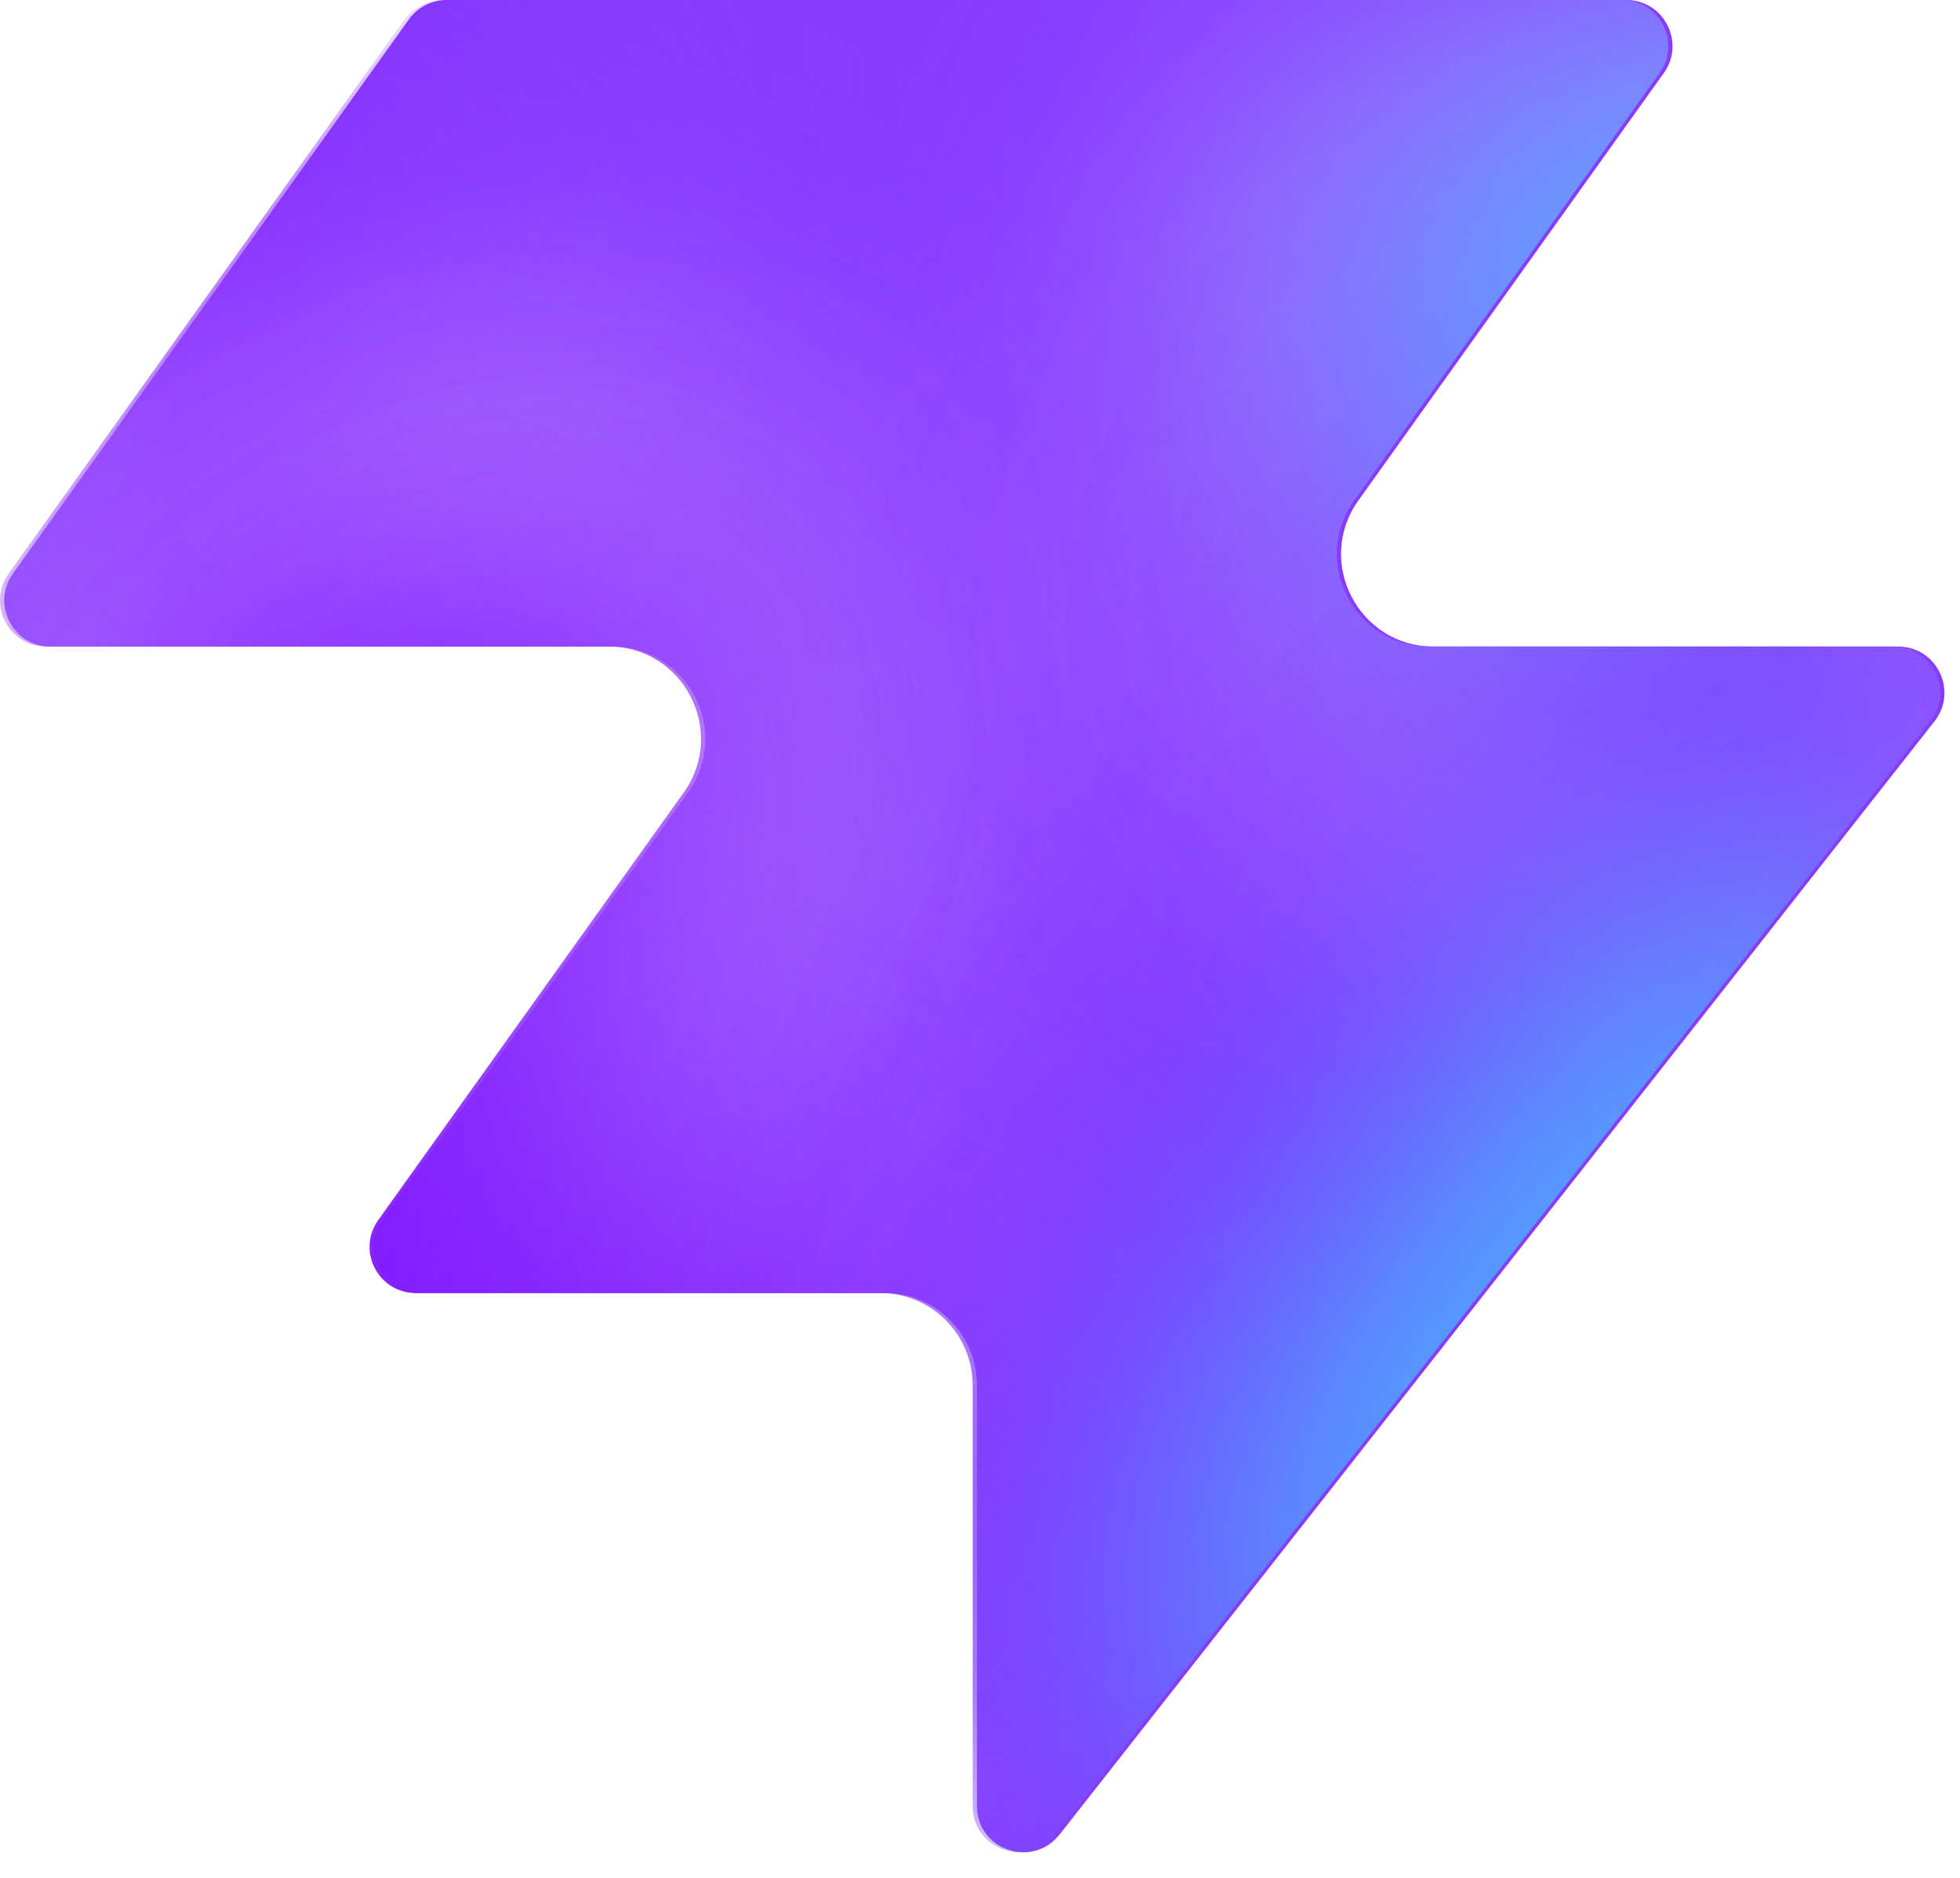
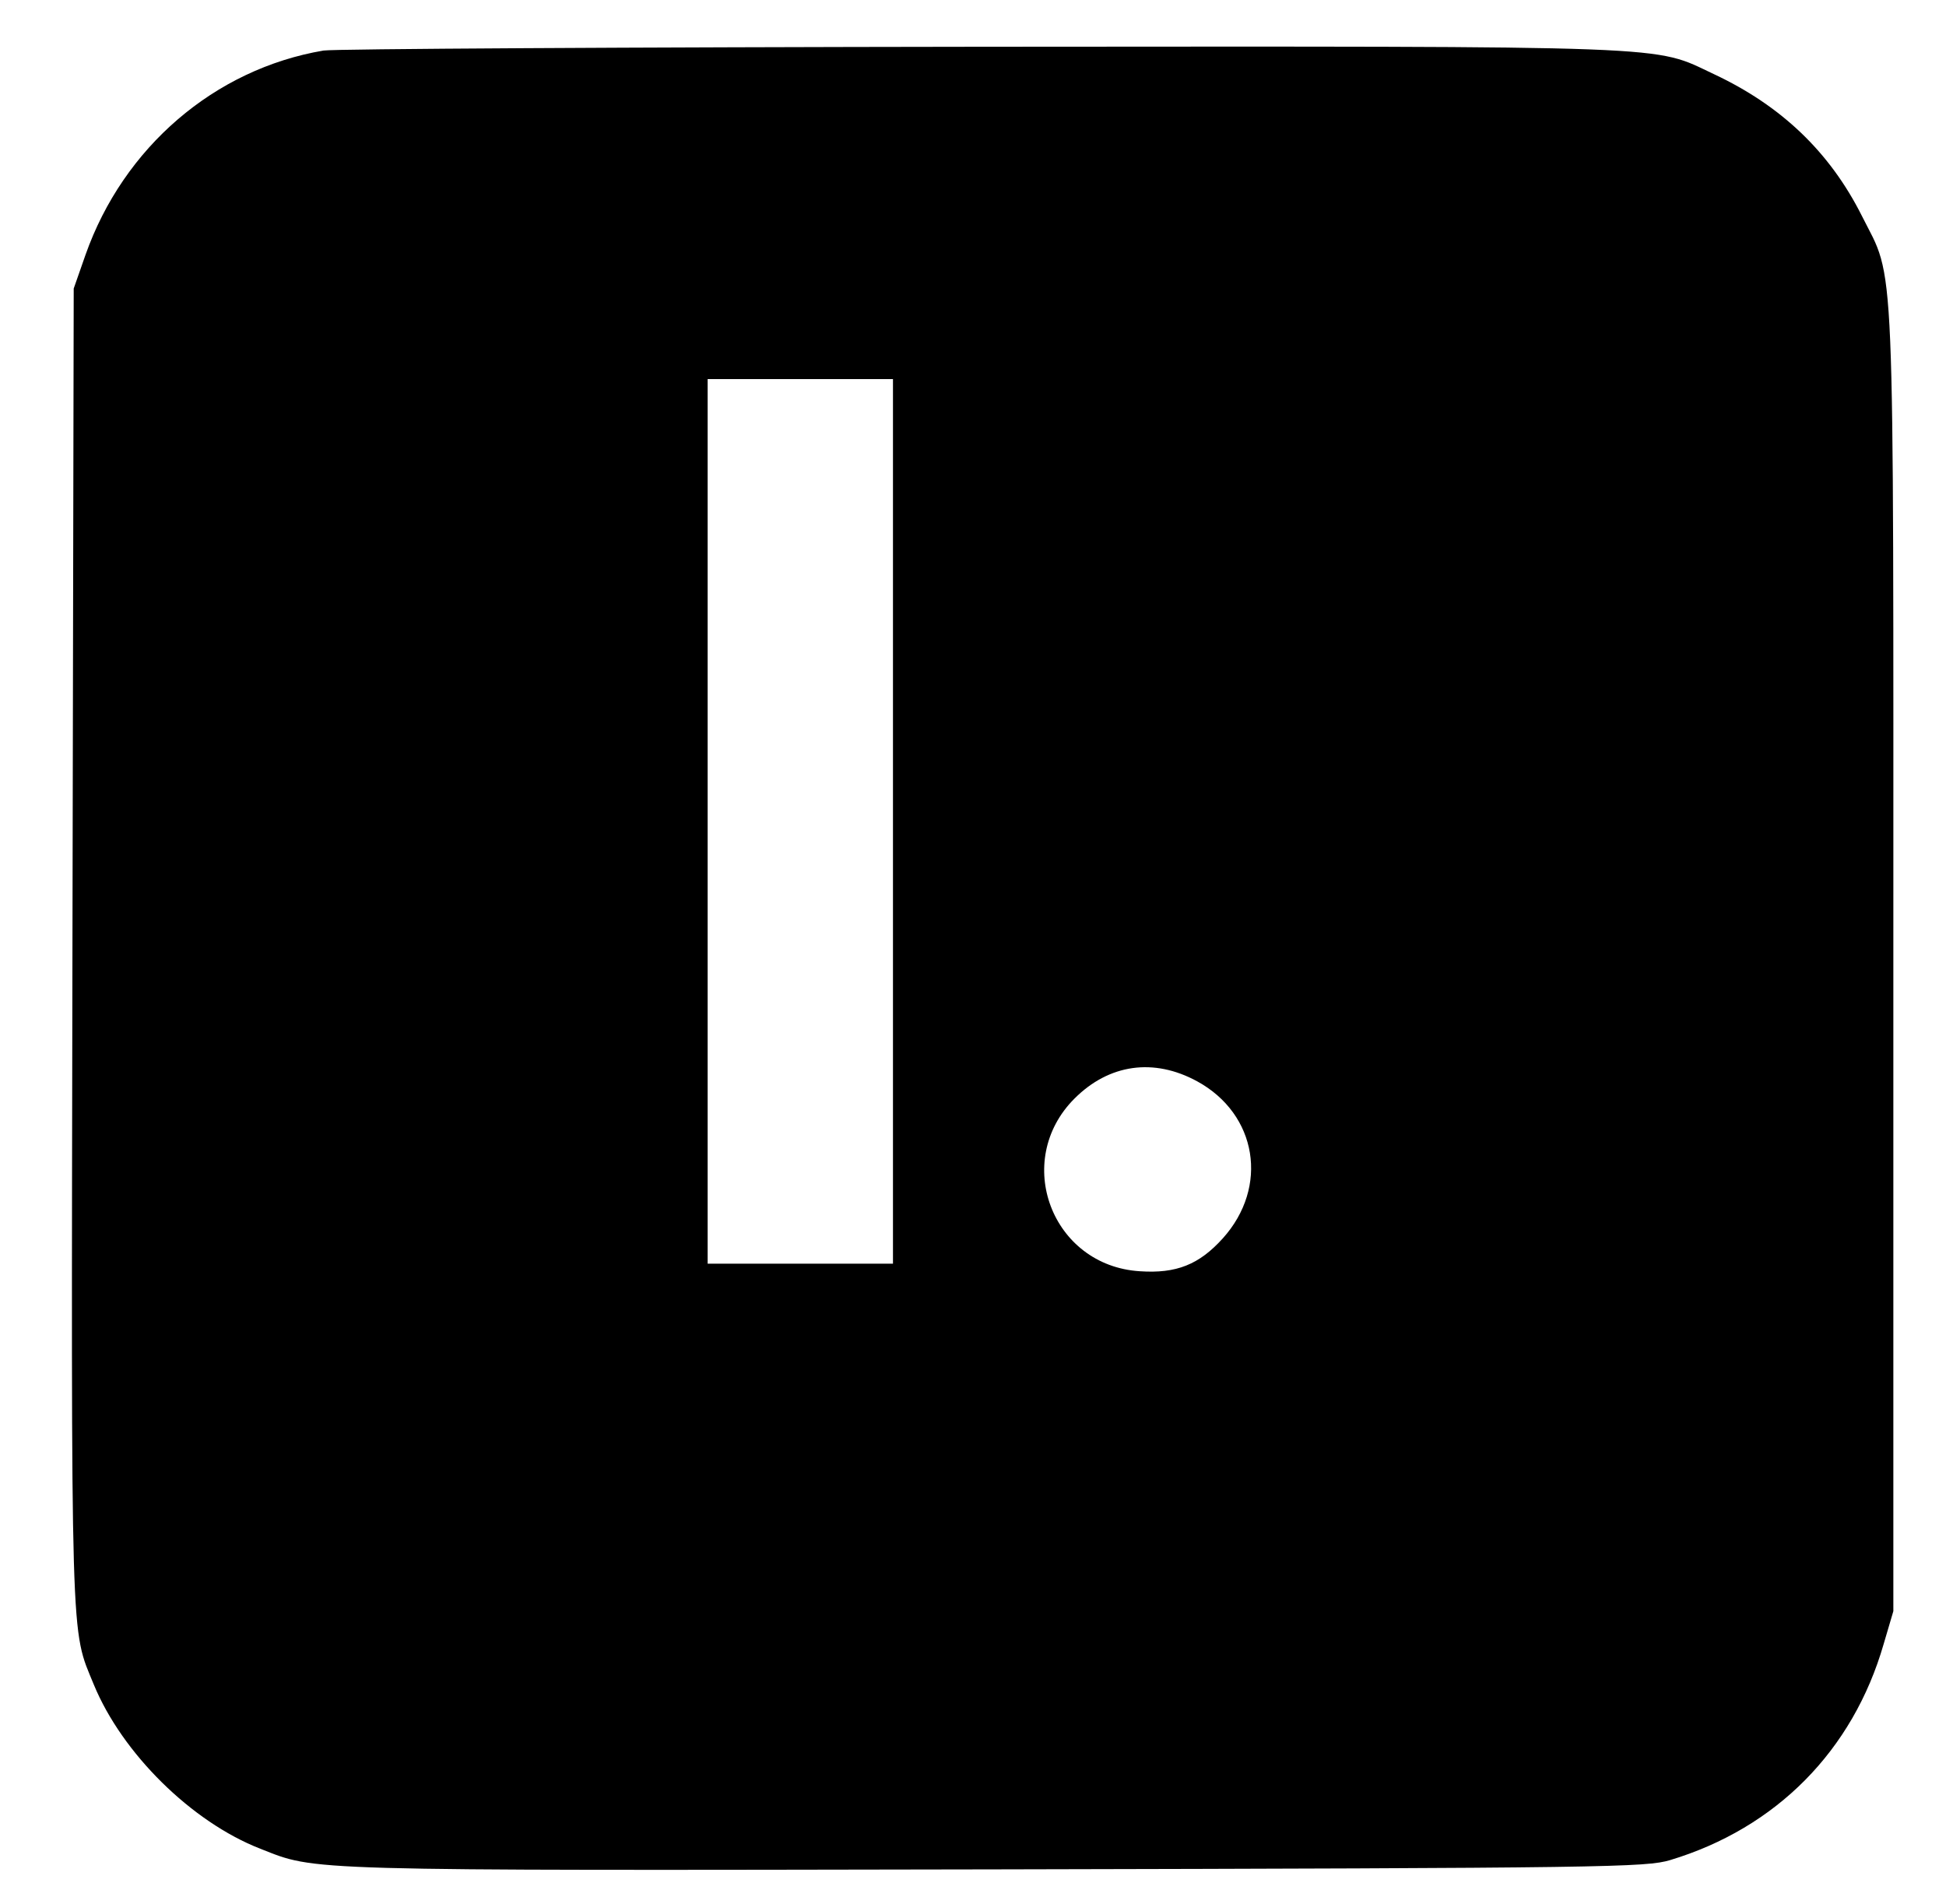
- <svg xmlns="http://www.w3.org/2000/svg" width="48" height="46" fill="none" viewBox="0 0 48 46">
-   <path fill="#863bff" d="M25.946 44.938c-.664.845-2.021.375-2.021-.698V33.937a2.26 2.26 0 0 0-2.262-2.262H10.287c-.92 0-1.456-1.04-.92-1.788l7.48-10.471c1.07-1.497 0-3.578-1.842-3.578H1.237c-.92 0-1.456-1.04-.92-1.788L10.013.474c.214-.297.556-.474.92-.474h28.894c.92 0 1.456 1.04.92 1.788l-7.48 10.471c-1.07 1.498 0 3.579 1.842 3.579h11.377c.943 0 1.473 1.088.89 1.83L25.947 44.94z" style="fill:#863bff;fill:color(display-p3 .525 .23 1);fill-opacity:1" />
-   <mask id="a" width="48" height="46" x="0" y="0" maskUnits="userSpaceOnUse" style="mask-type:alpha">
-     <path fill="#000" d="M25.842 44.938c-.664.844-2.021.375-2.021-.698V33.937a2.26 2.26 0 0 0-2.262-2.262H10.183c-.92 0-1.456-1.04-.92-1.788l7.48-10.471c1.07-1.498 0-3.579-1.842-3.579H1.133c-.92 0-1.456-1.04-.92-1.787L9.91.473c.214-.297.556-.474.92-.474h28.894c.92 0 1.456 1.04.92 1.788l-7.48 10.471c-1.07 1.498 0 3.578 1.842 3.578h11.377c.943 0 1.473 1.088.89 1.832L25.843 44.94z" style="fill:#000;fill-opacity:1" />
-   </mask>
-   <g mask="url(#a)">
-     <g filter="url(#b)">
-       <ellipse cx="5.508" cy="14.704" fill="#ede6ff" rx="5.508" ry="14.704" style="fill:#ede6ff;fill:color(display-p3 .927 .903 1);fill-opacity:1" transform="matrix(.00324 1 1 -.00324 -4.47 31.516)" />
-     </g>
-     <g filter="url(#c)">
-       <ellipse cx="10.399" cy="29.851" fill="#ede6ff" rx="10.399" ry="29.851" style="fill:#ede6ff;fill:color(display-p3 .927 .903 1);fill-opacity:1" transform="matrix(.00324 1 1 -.00324 -39.328 7.883)" />
-     </g>
-     <g filter="url(#d)">
-       <ellipse cx="5.508" cy="30.487" fill="#7e14ff" rx="5.508" ry="30.487" style="fill:#7e14ff;fill:color(display-p3 .492 .077 1);fill-opacity:1" transform="rotate(89.814 -25.913 -14.639)scale(1 -1)" />
-     </g>
-     <g filter="url(#e)">
-       <ellipse cx="5.508" cy="30.599" fill="#7e14ff" rx="5.508" ry="30.599" style="fill:#7e14ff;fill:color(display-p3 .492 .077 1);fill-opacity:1" transform="rotate(89.814 -32.644 -3.334)scale(1 -1)" />
-     </g>
-     <g filter="url(#f)">
-       <ellipse cx="5.508" cy="30.599" fill="#7e14ff" rx="5.508" ry="30.599" style="fill:#7e14ff;fill:color(display-p3 .492 .077 1);fill-opacity:1" transform="matrix(.00324 1 1 -.00324 -34.34 30.47)" />
-     </g>
-     <g filter="url(#g)">
-       <ellipse cx="14.072" cy="22.078" fill="#ede6ff" rx="14.072" ry="22.078" style="fill:#ede6ff;fill:color(display-p3 .927 .903 1);fill-opacity:1" transform="rotate(93.35 24.506 48.493)scale(-1 1)" />
-     </g>
-     <g filter="url(#h)">
-       <ellipse cx="3.47" cy="21.501" fill="#7e14ff" rx="3.47" ry="21.501" style="fill:#7e14ff;fill:color(display-p3 .492 .077 1);fill-opacity:1" transform="rotate(89.009 28.708 47.59)scale(-1 1)" />
-     </g>
-     <g filter="url(#i)">
-       <ellipse cx="3.47" cy="21.501" fill="#7e14ff" rx="3.47" ry="21.501" style="fill:#7e14ff;fill:color(display-p3 .492 .077 1);fill-opacity:1" transform="rotate(89.009 28.708 47.59)scale(-1 1)" />
-     </g>
-     <g filter="url(#j)">
-       <ellipse cx=".387" cy="8.972" fill="#7e14ff" rx="4.407" ry="29.108" style="fill:#7e14ff;fill:color(display-p3 .492 .077 1);fill-opacity:1" transform="rotate(39.51 .387 8.972)" />
-     </g>
-     <g filter="url(#k)">
-       <ellipse cx="47.523" cy="-6.092" fill="#7e14ff" rx="4.407" ry="29.108" style="fill:#7e14ff;fill:color(display-p3 .492 .077 1);fill-opacity:1" transform="rotate(37.892 47.523 -6.092)" />
-     </g>
-     <g filter="url(#l)">
-       <ellipse cx="41.412" cy="6.333" fill="#47bfff" rx="5.971" ry="9.665" style="fill:#47bfff;fill:color(display-p3 .28 .748 1);fill-opacity:1" transform="rotate(37.892 41.412 6.333)" />
-     </g>
-     <g filter="url(#m)">
-       <ellipse cx="-1.879" cy="38.332" fill="#7e14ff" rx="4.407" ry="29.108" style="fill:#7e14ff;fill:color(display-p3 .492 .077 1);fill-opacity:1" transform="rotate(37.892 -1.88 38.332)" />
-     </g>
-     <g filter="url(#n)">
-       <ellipse cx="-1.879" cy="38.332" fill="#7e14ff" rx="4.407" ry="29.108" style="fill:#7e14ff;fill:color(display-p3 .492 .077 1);fill-opacity:1" transform="rotate(37.892 -1.88 38.332)" />
-     </g>
-     <g filter="url(#o)">
-       <ellipse cx="35.651" cy="29.907" fill="#7e14ff" rx="4.407" ry="29.108" style="fill:#7e14ff;fill:color(display-p3 .492 .077 1);fill-opacity:1" transform="rotate(37.892 35.651 29.907)" />
-     </g>
-     <g filter="url(#p)">
-       <ellipse cx="38.418" cy="32.4" fill="#47bfff" rx="5.971" ry="15.297" style="fill:#47bfff;fill:color(display-p3 .28 .748 1);fill-opacity:1" transform="rotate(37.892 38.418 32.4)" />
-     </g>
+ <svg xmlns="http://www.w3.org/2000/svg" version="1.0" width="462pt" height="452pt" viewBox="0 0 462 452" preserveAspectRatio="xMidYMid meet">
+   <g transform="translate(0,452) scale(0.1,-0.1)" fill="#000000" stroke="none">
+     <path d="M768 4400 c-259 -44 -475 -230 -565 -485 l-28 -80 -3 -1560 c-3 -1695 -5 -1618 51 -1755 67 -162 231 -325 395 -389 135 -53 83 -52 1747 -49 1455 3 1543 5 1600 22 252 76 434 260 507 513 l23 78 0 1540 c0 1731 5 1613 -75 1773 -76 151 -191 261 -351 336 -147 69 -63 66 -1741 65 -832 -1 -1534 -5 -1560 -9z m1352 -1830 l0 -1050 -220 0 -220 0 0 1050 0 1050 220 0 220 0 0 -1050z m722 -617 c143 -78 171 -251 61 -373 -56 -62 -110 -84 -197 -78 -209 13 -303 262 -155 410 82 82 188 97 291 41z" />
  </g>
-   <defs>
-     <filter id="b" width="60.045" height="41.654" x="-19.77" y="16.149" color-interpolation-filters="sRGB" filterUnits="userSpaceOnUse">
-       <feFlood flood-opacity="0" result="BackgroundImageFix" />
-       <feBlend in="SourceGraphic" in2="BackgroundImageFix" result="shape" />
-       <feGaussianBlur result="effect1_foregroundBlur_2002_17158" stdDeviation="7.659" />
-     </filter>
-     <filter id="c" width="90.34" height="51.437" x="-54.613" y="-7.533" color-interpolation-filters="sRGB" filterUnits="userSpaceOnUse">
-       <feFlood flood-opacity="0" result="BackgroundImageFix" />
-       <feBlend in="SourceGraphic" in2="BackgroundImageFix" result="shape" />
-       <feGaussianBlur result="effect1_foregroundBlur_2002_17158" stdDeviation="7.659" />
-     </filter>
-     <filter id="d" width="79.355" height="29.4" x="-49.64" y="2.03" color-interpolation-filters="sRGB" filterUnits="userSpaceOnUse">
-       <feFlood flood-opacity="0" result="BackgroundImageFix" />
-       <feBlend in="SourceGraphic" in2="BackgroundImageFix" result="shape" />
-       <feGaussianBlur result="effect1_foregroundBlur_2002_17158" stdDeviation="4.596" />
-     </filter>
-     <filter id="e" width="79.579" height="29.4" x="-45.045" y="20.029" color-interpolation-filters="sRGB" filterUnits="userSpaceOnUse">
-       <feFlood flood-opacity="0" result="BackgroundImageFix" />
-       <feBlend in="SourceGraphic" in2="BackgroundImageFix" result="shape" />
-       <feGaussianBlur result="effect1_foregroundBlur_2002_17158" stdDeviation="4.596" />
-     </filter>
-     <filter id="f" width="79.579" height="29.4" x="-43.513" y="21.178" color-interpolation-filters="sRGB" filterUnits="userSpaceOnUse">
-       <feFlood flood-opacity="0" result="BackgroundImageFix" />
-       <feBlend in="SourceGraphic" in2="BackgroundImageFix" result="shape" />
-       <feGaussianBlur result="effect1_foregroundBlur_2002_17158" stdDeviation="4.596" />
-     </filter>
-     <filter id="g" width="74.749" height="58.852" x="15.756" y="-17.901" color-interpolation-filters="sRGB" filterUnits="userSpaceOnUse">
-       <feFlood flood-opacity="0" result="BackgroundImageFix" />
-       <feBlend in="SourceGraphic" in2="BackgroundImageFix" result="shape" />
-       <feGaussianBlur result="effect1_foregroundBlur_2002_17158" stdDeviation="7.659" />
-     </filter>
-     <filter id="h" width="61.377" height="25.362" x="23.548" y="2.284" color-interpolation-filters="sRGB" filterUnits="userSpaceOnUse">
-       <feFlood flood-opacity="0" result="BackgroundImageFix" />
-       <feBlend in="SourceGraphic" in2="BackgroundImageFix" result="shape" />
-       <feGaussianBlur result="effect1_foregroundBlur_2002_17158" stdDeviation="4.596" />
-     </filter>
-     <filter id="i" width="61.377" height="25.362" x="23.548" y="2.284" color-interpolation-filters="sRGB" filterUnits="userSpaceOnUse">
-       <feFlood flood-opacity="0" result="BackgroundImageFix" />
-       <feBlend in="SourceGraphic" in2="BackgroundImageFix" result="shape" />
-       <feGaussianBlur result="effect1_foregroundBlur_2002_17158" stdDeviation="4.596" />
-     </filter>
-     <filter id="j" width="56.045" height="63.649" x="-27.636" y="-22.853" color-interpolation-filters="sRGB" filterUnits="userSpaceOnUse">
-       <feFlood flood-opacity="0" result="BackgroundImageFix" />
-       <feBlend in="SourceGraphic" in2="BackgroundImageFix" result="shape" />
-       <feGaussianBlur result="effect1_foregroundBlur_2002_17158" stdDeviation="4.596" />
-     </filter>
-     <filter id="k" width="54.814" height="64.646" x="20.116" y="-38.415" color-interpolation-filters="sRGB" filterUnits="userSpaceOnUse">
-       <feFlood flood-opacity="0" result="BackgroundImageFix" />
-       <feBlend in="SourceGraphic" in2="BackgroundImageFix" result="shape" />
-       <feGaussianBlur result="effect1_foregroundBlur_2002_17158" stdDeviation="4.596" />
-     </filter>
-     <filter id="l" width="33.541" height="35.313" x="24.641" y="-11.323" color-interpolation-filters="sRGB" filterUnits="userSpaceOnUse">
-       <feFlood flood-opacity="0" result="BackgroundImageFix" />
-       <feBlend in="SourceGraphic" in2="BackgroundImageFix" result="shape" />
-       <feGaussianBlur result="effect1_foregroundBlur_2002_17158" stdDeviation="4.596" />
-     </filter>
-     <filter id="m" width="54.814" height="64.646" x="-29.286" y="6.009" color-interpolation-filters="sRGB" filterUnits="userSpaceOnUse">
-       <feFlood flood-opacity="0" result="BackgroundImageFix" />
-       <feBlend in="SourceGraphic" in2="BackgroundImageFix" result="shape" />
-       <feGaussianBlur result="effect1_foregroundBlur_2002_17158" stdDeviation="4.596" />
-     </filter>
-     <filter id="n" width="54.814" height="64.646" x="-29.286" y="6.009" color-interpolation-filters="sRGB" filterUnits="userSpaceOnUse">
-       <feFlood flood-opacity="0" result="BackgroundImageFix" />
-       <feBlend in="SourceGraphic" in2="BackgroundImageFix" result="shape" />
-       <feGaussianBlur result="effect1_foregroundBlur_2002_17158" stdDeviation="4.596" />
-     </filter>
-     <filter id="o" width="54.814" height="64.646" x="8.244" y="-2.416" color-interpolation-filters="sRGB" filterUnits="userSpaceOnUse">
-       <feFlood flood-opacity="0" result="BackgroundImageFix" />
-       <feBlend in="SourceGraphic" in2="BackgroundImageFix" result="shape" />
-       <feGaussianBlur result="effect1_foregroundBlur_2002_17158" stdDeviation="4.596" />
-     </filter>
-     <filter id="p" width="39.409" height="43.623" x="18.713" y="10.588" color-interpolation-filters="sRGB" filterUnits="userSpaceOnUse">
-       <feFlood flood-opacity="0" result="BackgroundImageFix" />
-       <feBlend in="SourceGraphic" in2="BackgroundImageFix" result="shape" />
-       <feGaussianBlur result="effect1_foregroundBlur_2002_17158" stdDeviation="4.596" />
-     </filter>
-   </defs>
</svg>
